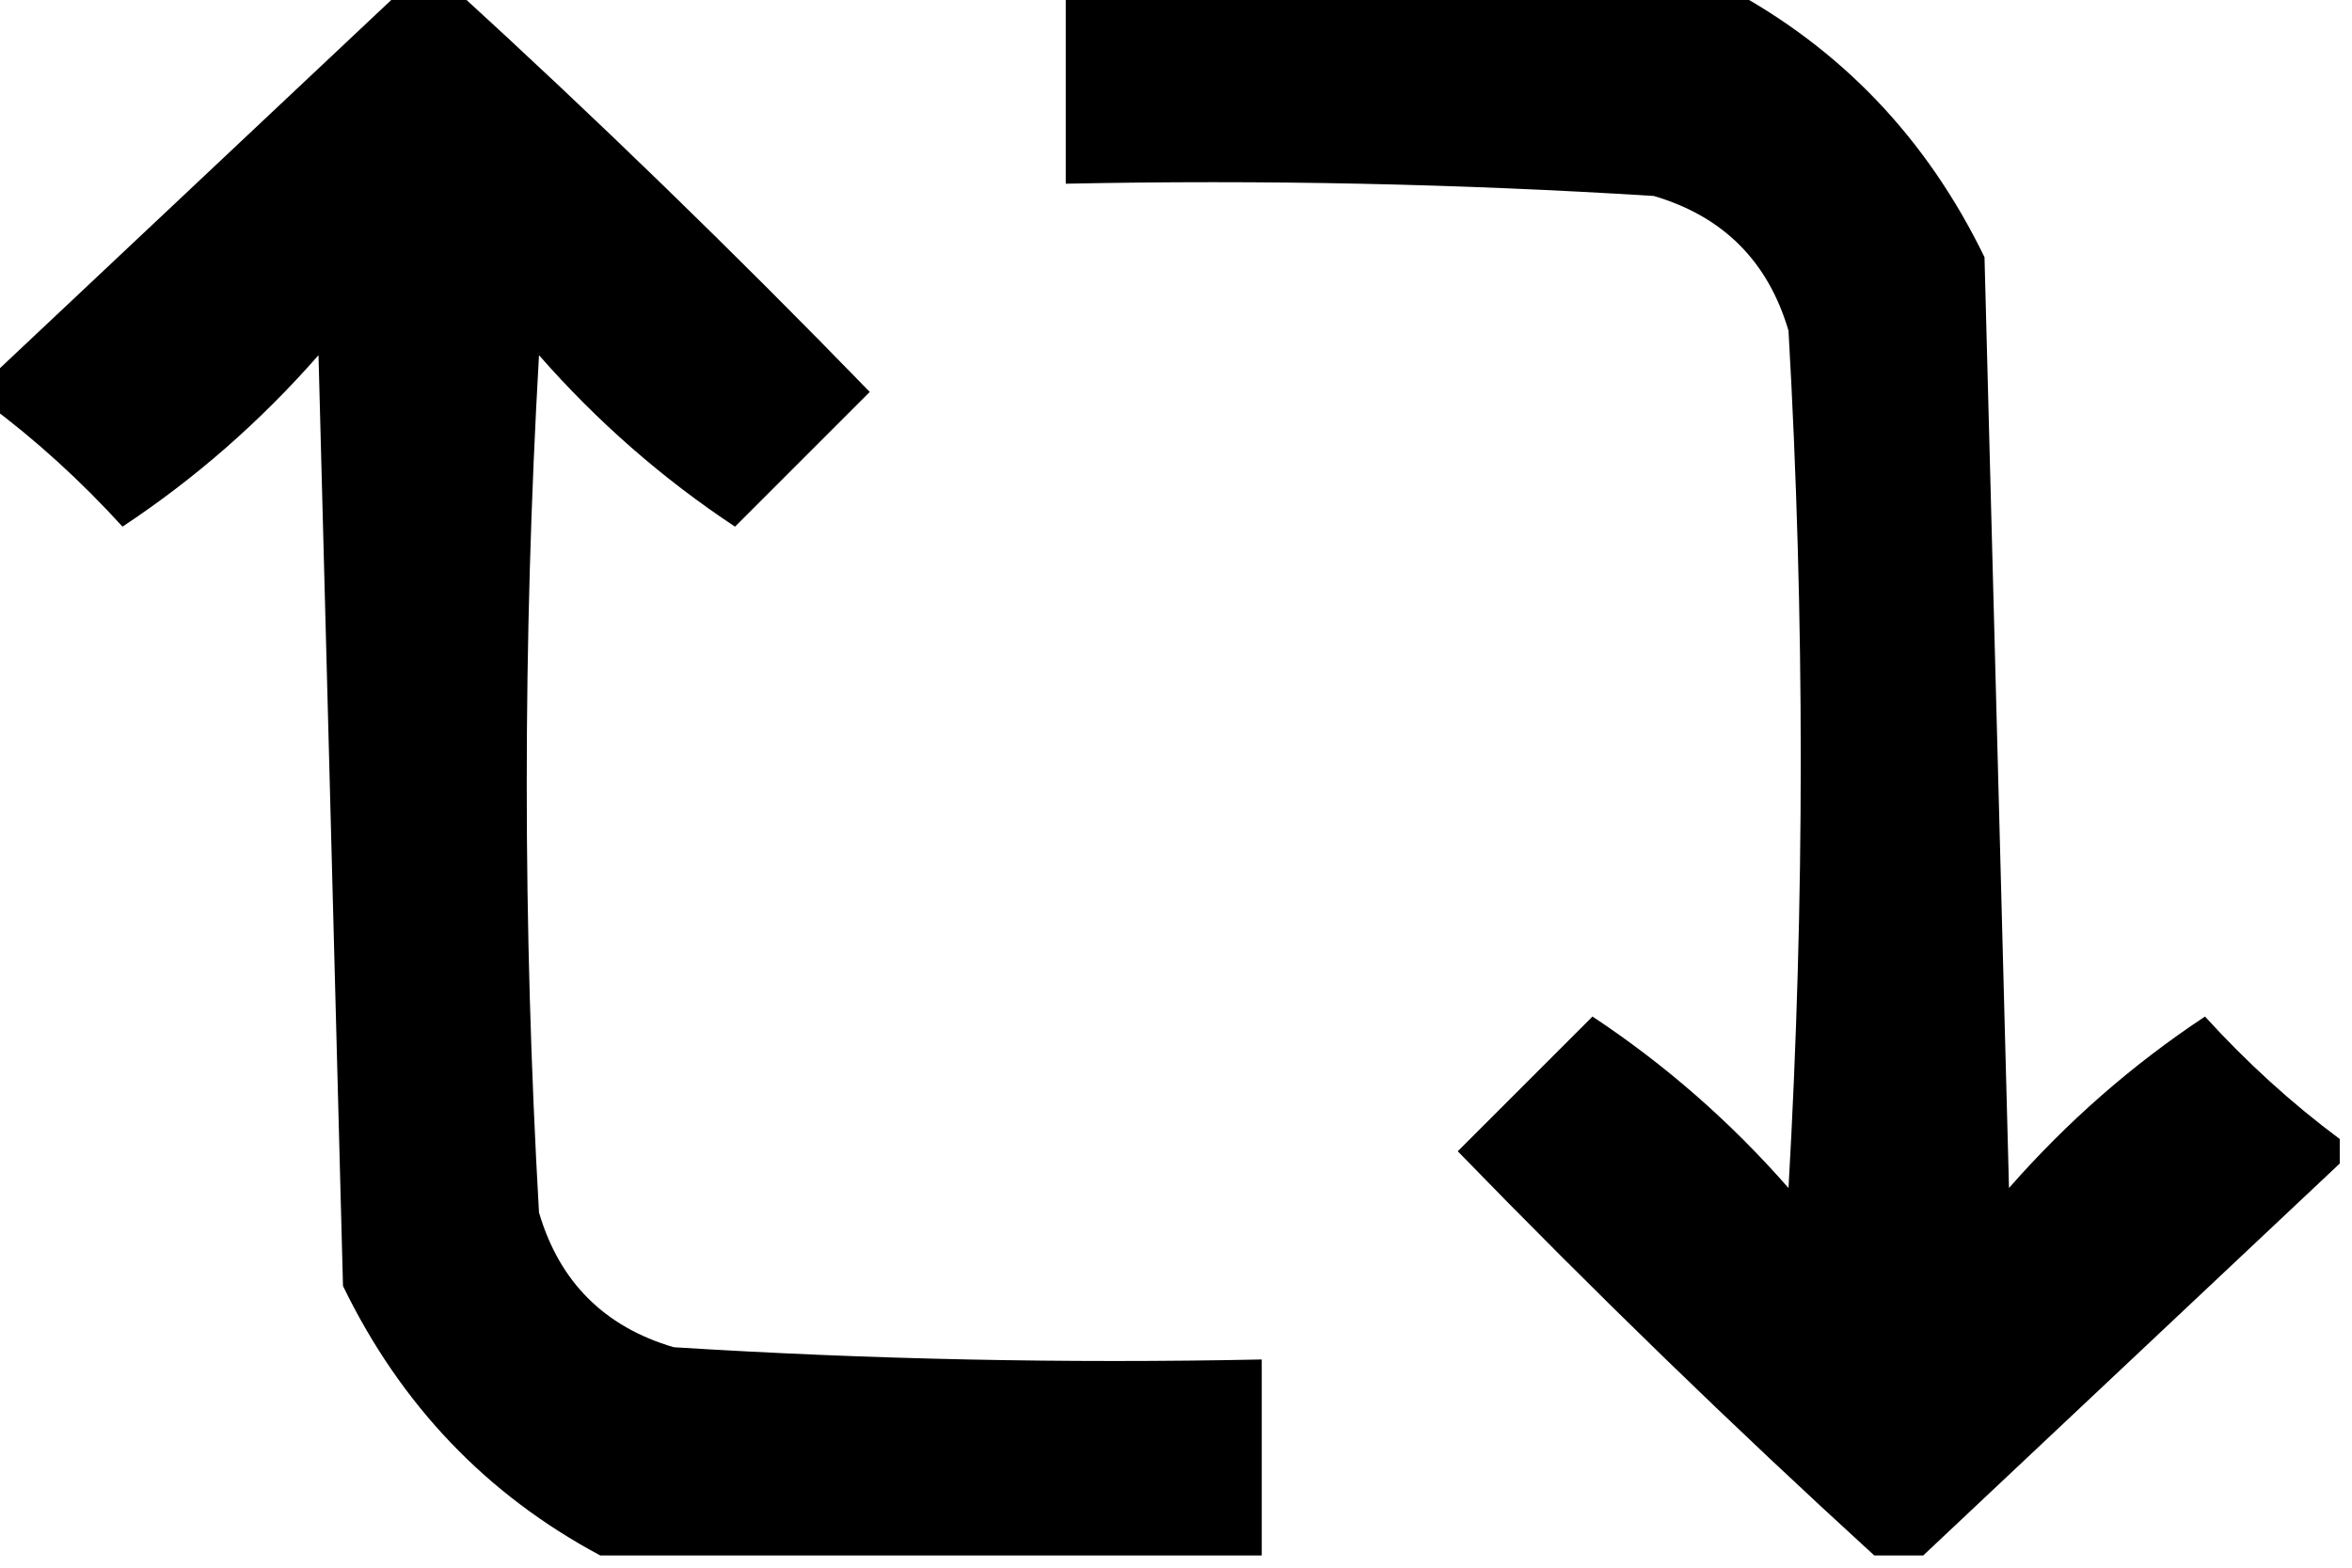
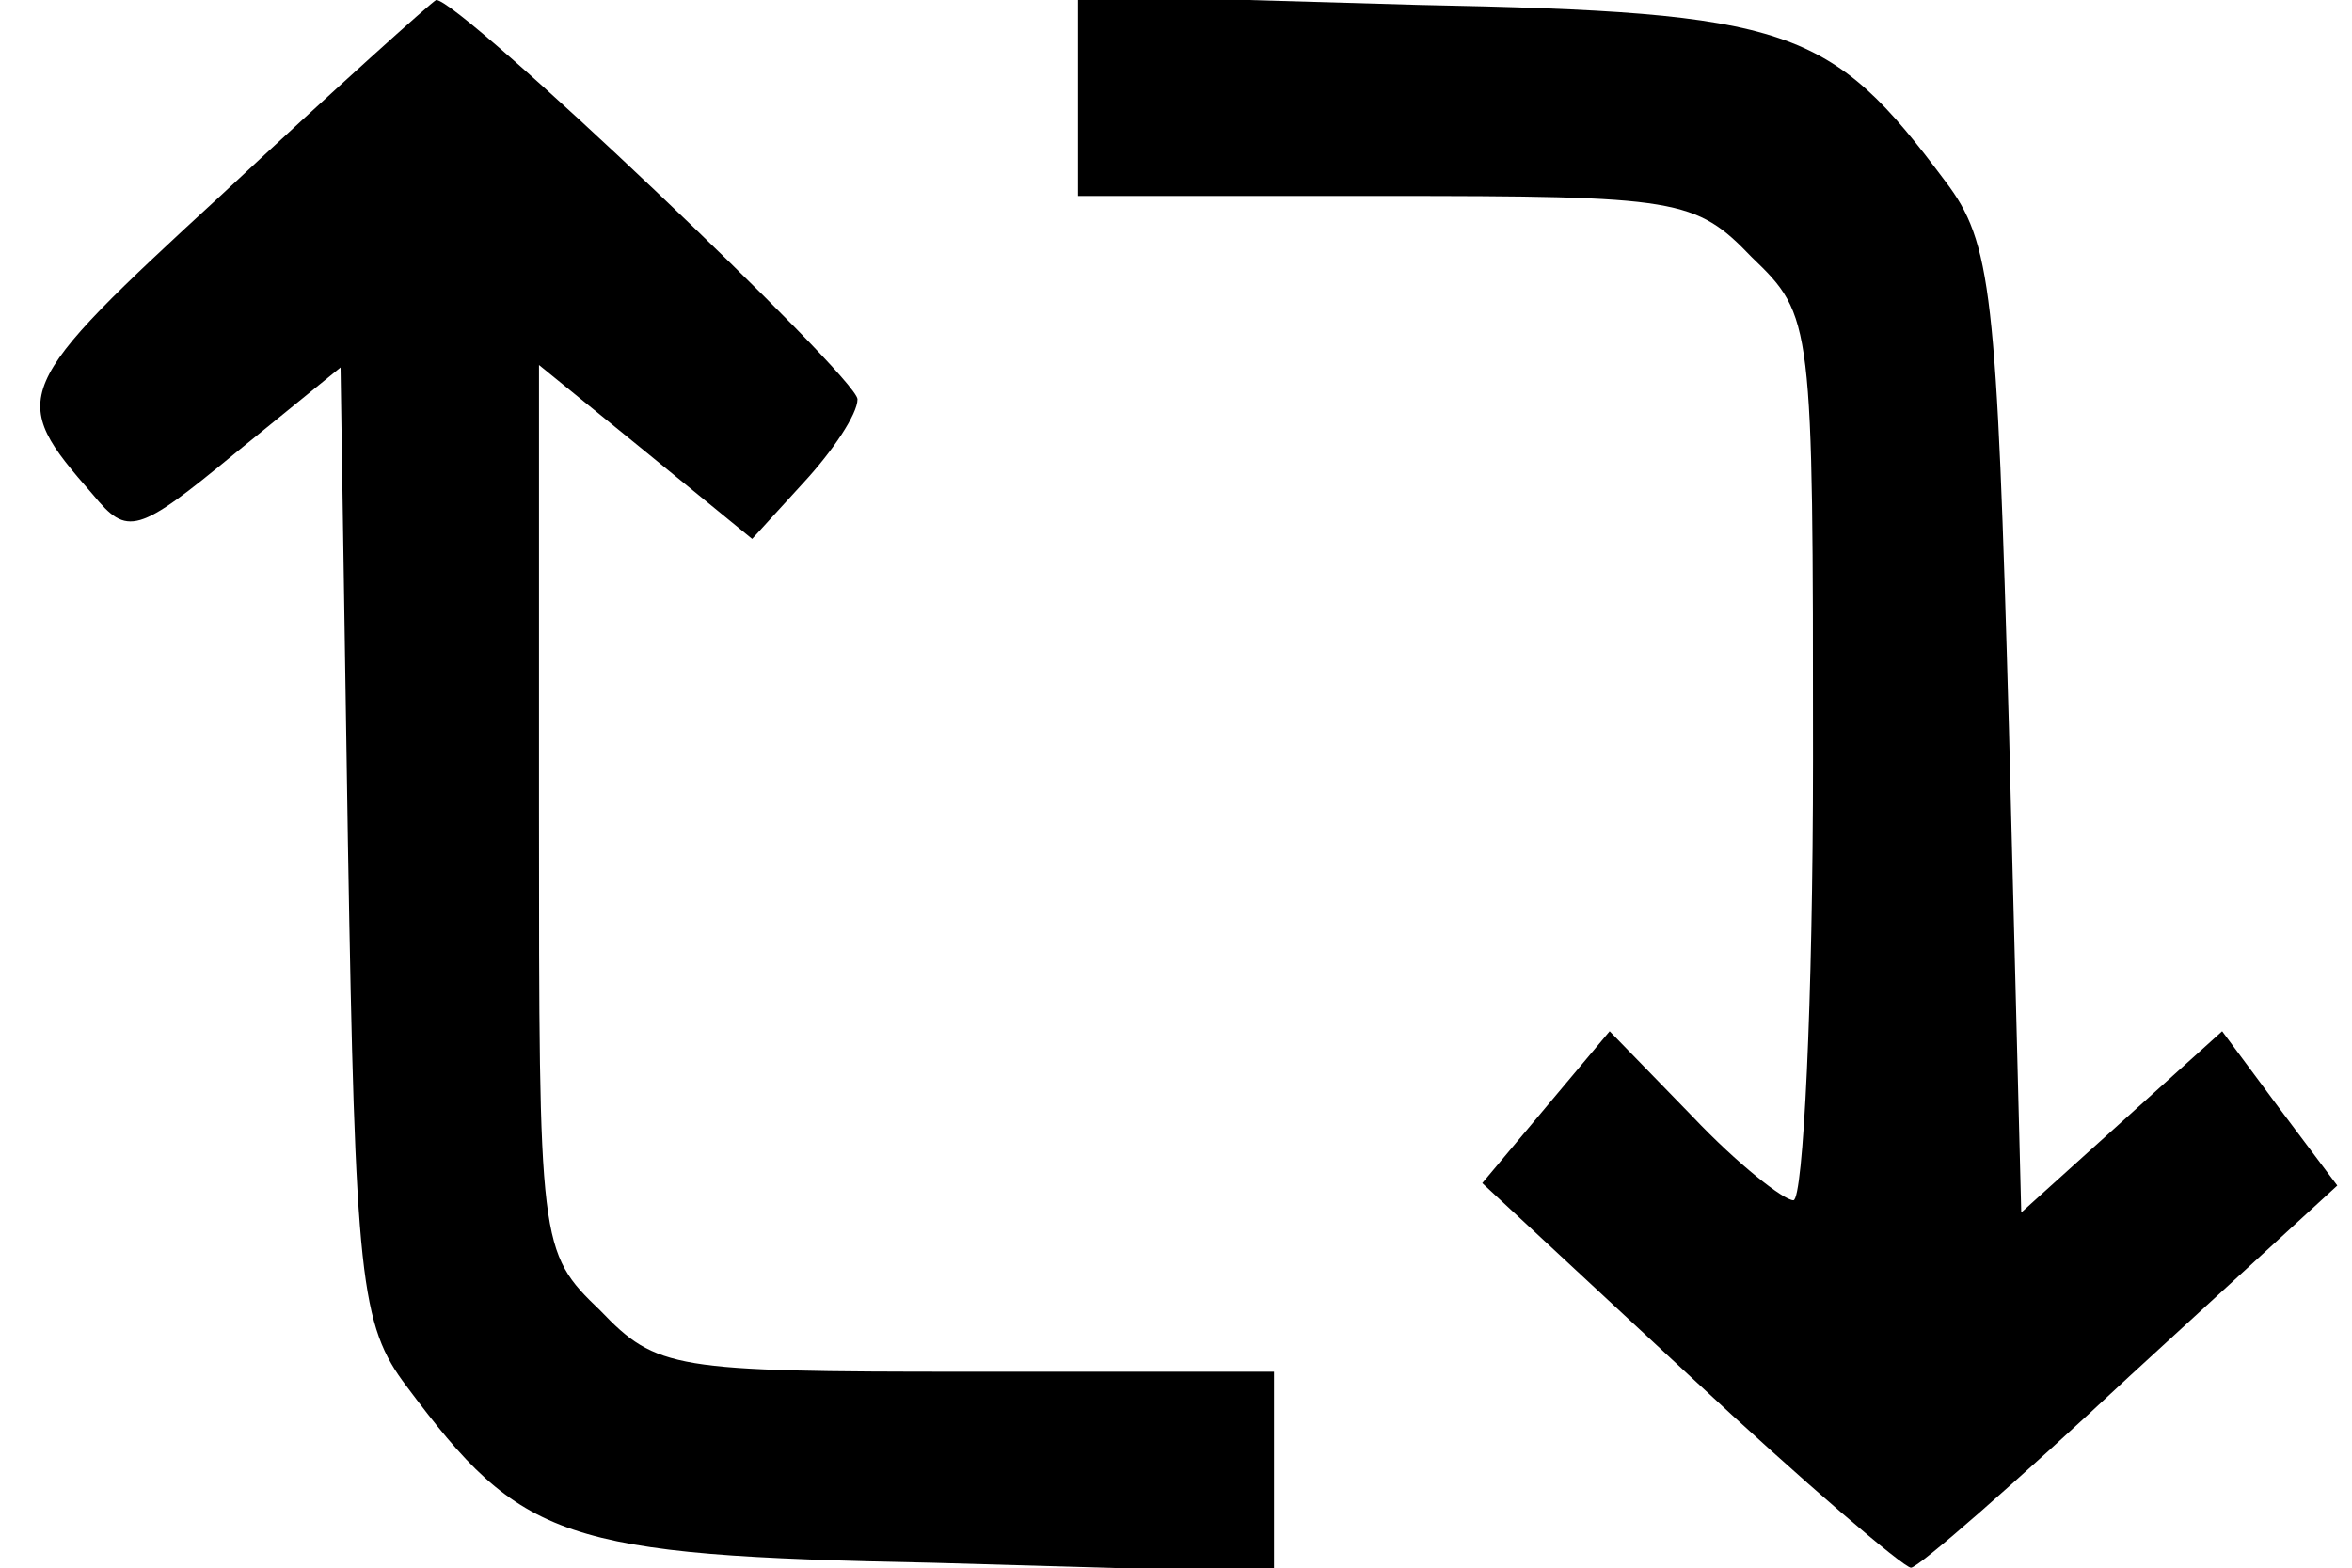
- <svg xmlns="http://www.w3.org/2000/svg" version="1.1" width="96px" height="64px" style="shape-rendering:geometricPrecision; text-rendering:geometricPrecision; image-rendering:optimizeQuality; fill-rule:evenodd; clip-rule:evenodd">
-   <g>
-     <path style="opacity:1" fill="currentColor" d="M 43.5,-0.5 C 52.5,-0.5 61.5,-0.5 70.5,-0.5C 75.143,1.979 78.643,5.645 81,10.5C 81.333,23.167 81.667,35.833 82,48.5C 84.371,45.794 87.037,43.461 90,41.5C 91.704,43.373 93.537,45.04 95.5,46.5C 95.5,46.833 95.5,47.167 95.5,47.5C 89.807,52.861 84.14,58.195 78.5,63.5C 77.833,63.5 77.167,63.5 76.5,63.5C 70.729,58.23 65.062,52.73 59.5,47C 61.333,45.167 63.167,43.333 65,41.5C 67.963,43.461 70.629,45.794 73,48.5C 73.667,36.833 73.667,25.167 73,13.5C 72.167,10.667 70.333,8.833 67.5,8C 59.507,7.5 51.507,7.334 43.5,7.5C 43.5,4.833 43.5,2.167 43.5,-0.5 Z" />
-   </g>
-   <g>
-     <path style="opacity:1" fill="currentColor" d="M 16.5,-0.5 C 17.167,-0.5 17.833,-0.5 18.5,-0.5C 24.271,4.77 29.938,10.27 35.5,16C 33.667,17.833 31.833,19.667 30,21.5C 27.037,19.539 24.371,17.206 22,14.5C 21.333,26.167 21.333,37.833 22,49.5C 22.833,52.333 24.667,54.167 27.5,55C 35.493,55.5 43.493,55.666 51.5,55.5C 51.5,58.167 51.5,60.833 51.5,63.5C 42.5,63.5 33.5,63.5 24.5,63.5C 19.857,61.021 16.357,57.355 14,52.5C 13.667,39.833 13.333,27.167 13,14.5C 10.629,17.206 7.963,19.539 5,21.5C 3.296,19.627 1.463,17.96 -0.5,16.5C -0.5,16.167 -0.5,15.833 -0.5,15.5C 5.193,10.139 10.86,4.805 16.5,-0.5 Z" />
+ <svg xmlns="http://www.w3.org/2000/svg" version="1.0" width="96pt" height="64pt" viewBox="0 0 96 64" preserveAspectRatio="xMidYMid meet">
+   <g transform="translate(0,64) scale(0.1,-0.1)" fill="currentColor" stroke="none">
+     <path d="M91 561 c-87 -80 -88 -83 -53 -123 14 -17 18 -16 58 17 l43 35 3 -194 c3 -178 5 -197 24 -222 47 -63 63 -69 215 -72 l139 -4 0 41 0 41 -125 0 c-120 0 -127 1 -150 25 -25 24 -25 26 -25 205 l0 181 43 -35 44 -36 21 23 c12 13 22 28 22 34 0 9 -163 164 -172 163 -2 -1 -41 -36 -87 -79z" />
+     <path d="M440 601 l0 -41 125 0 c120 0 127 -1 150 -25 25 -24 25 -26 25 -205 0 -99 -4 -180 -8 -180 -4 0 -23 15 -41 34 l-34 35 -26 -31 -26 -31 85 -79 c46 -43 87 -78 90 -78 3 0 43 35 89 78 l85 78 -24 32 -23 31 -41 -37 -41 -37 -5 197 c-5 179 -7 199 -26 224 -47 63 -63 69 -215 72 l-139 4 0 -41z" />
  </g>
</svg>
